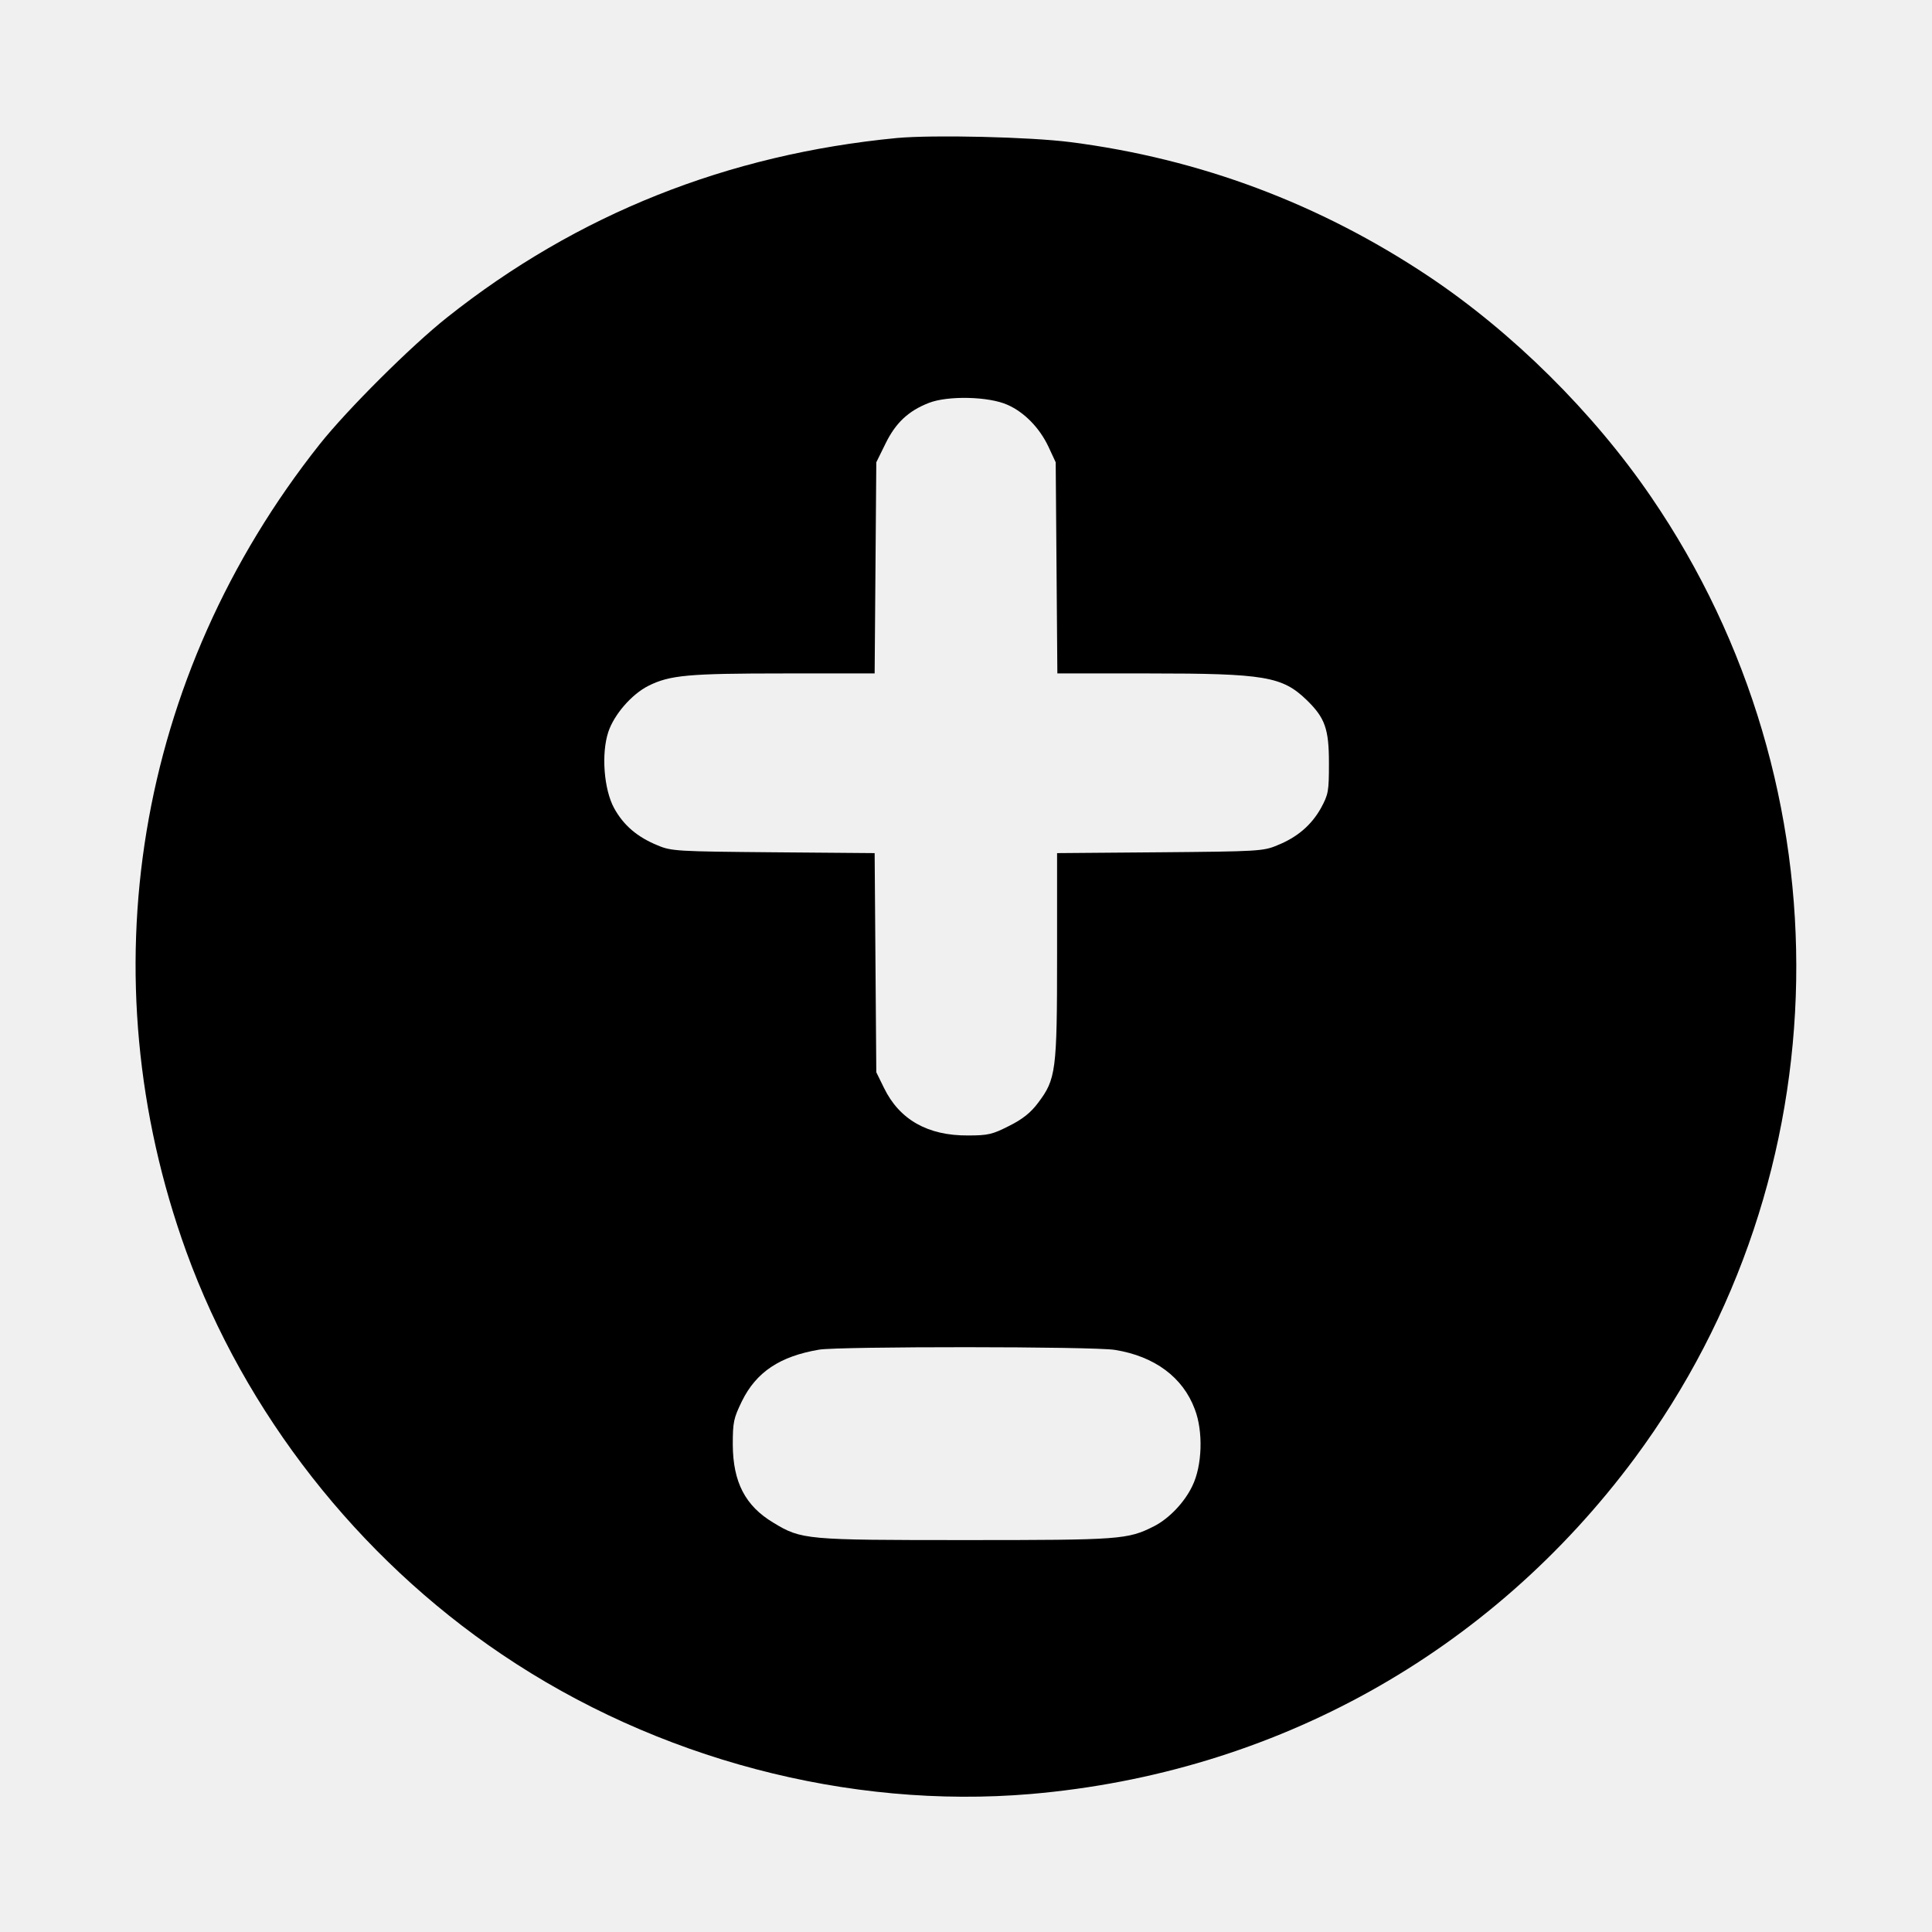
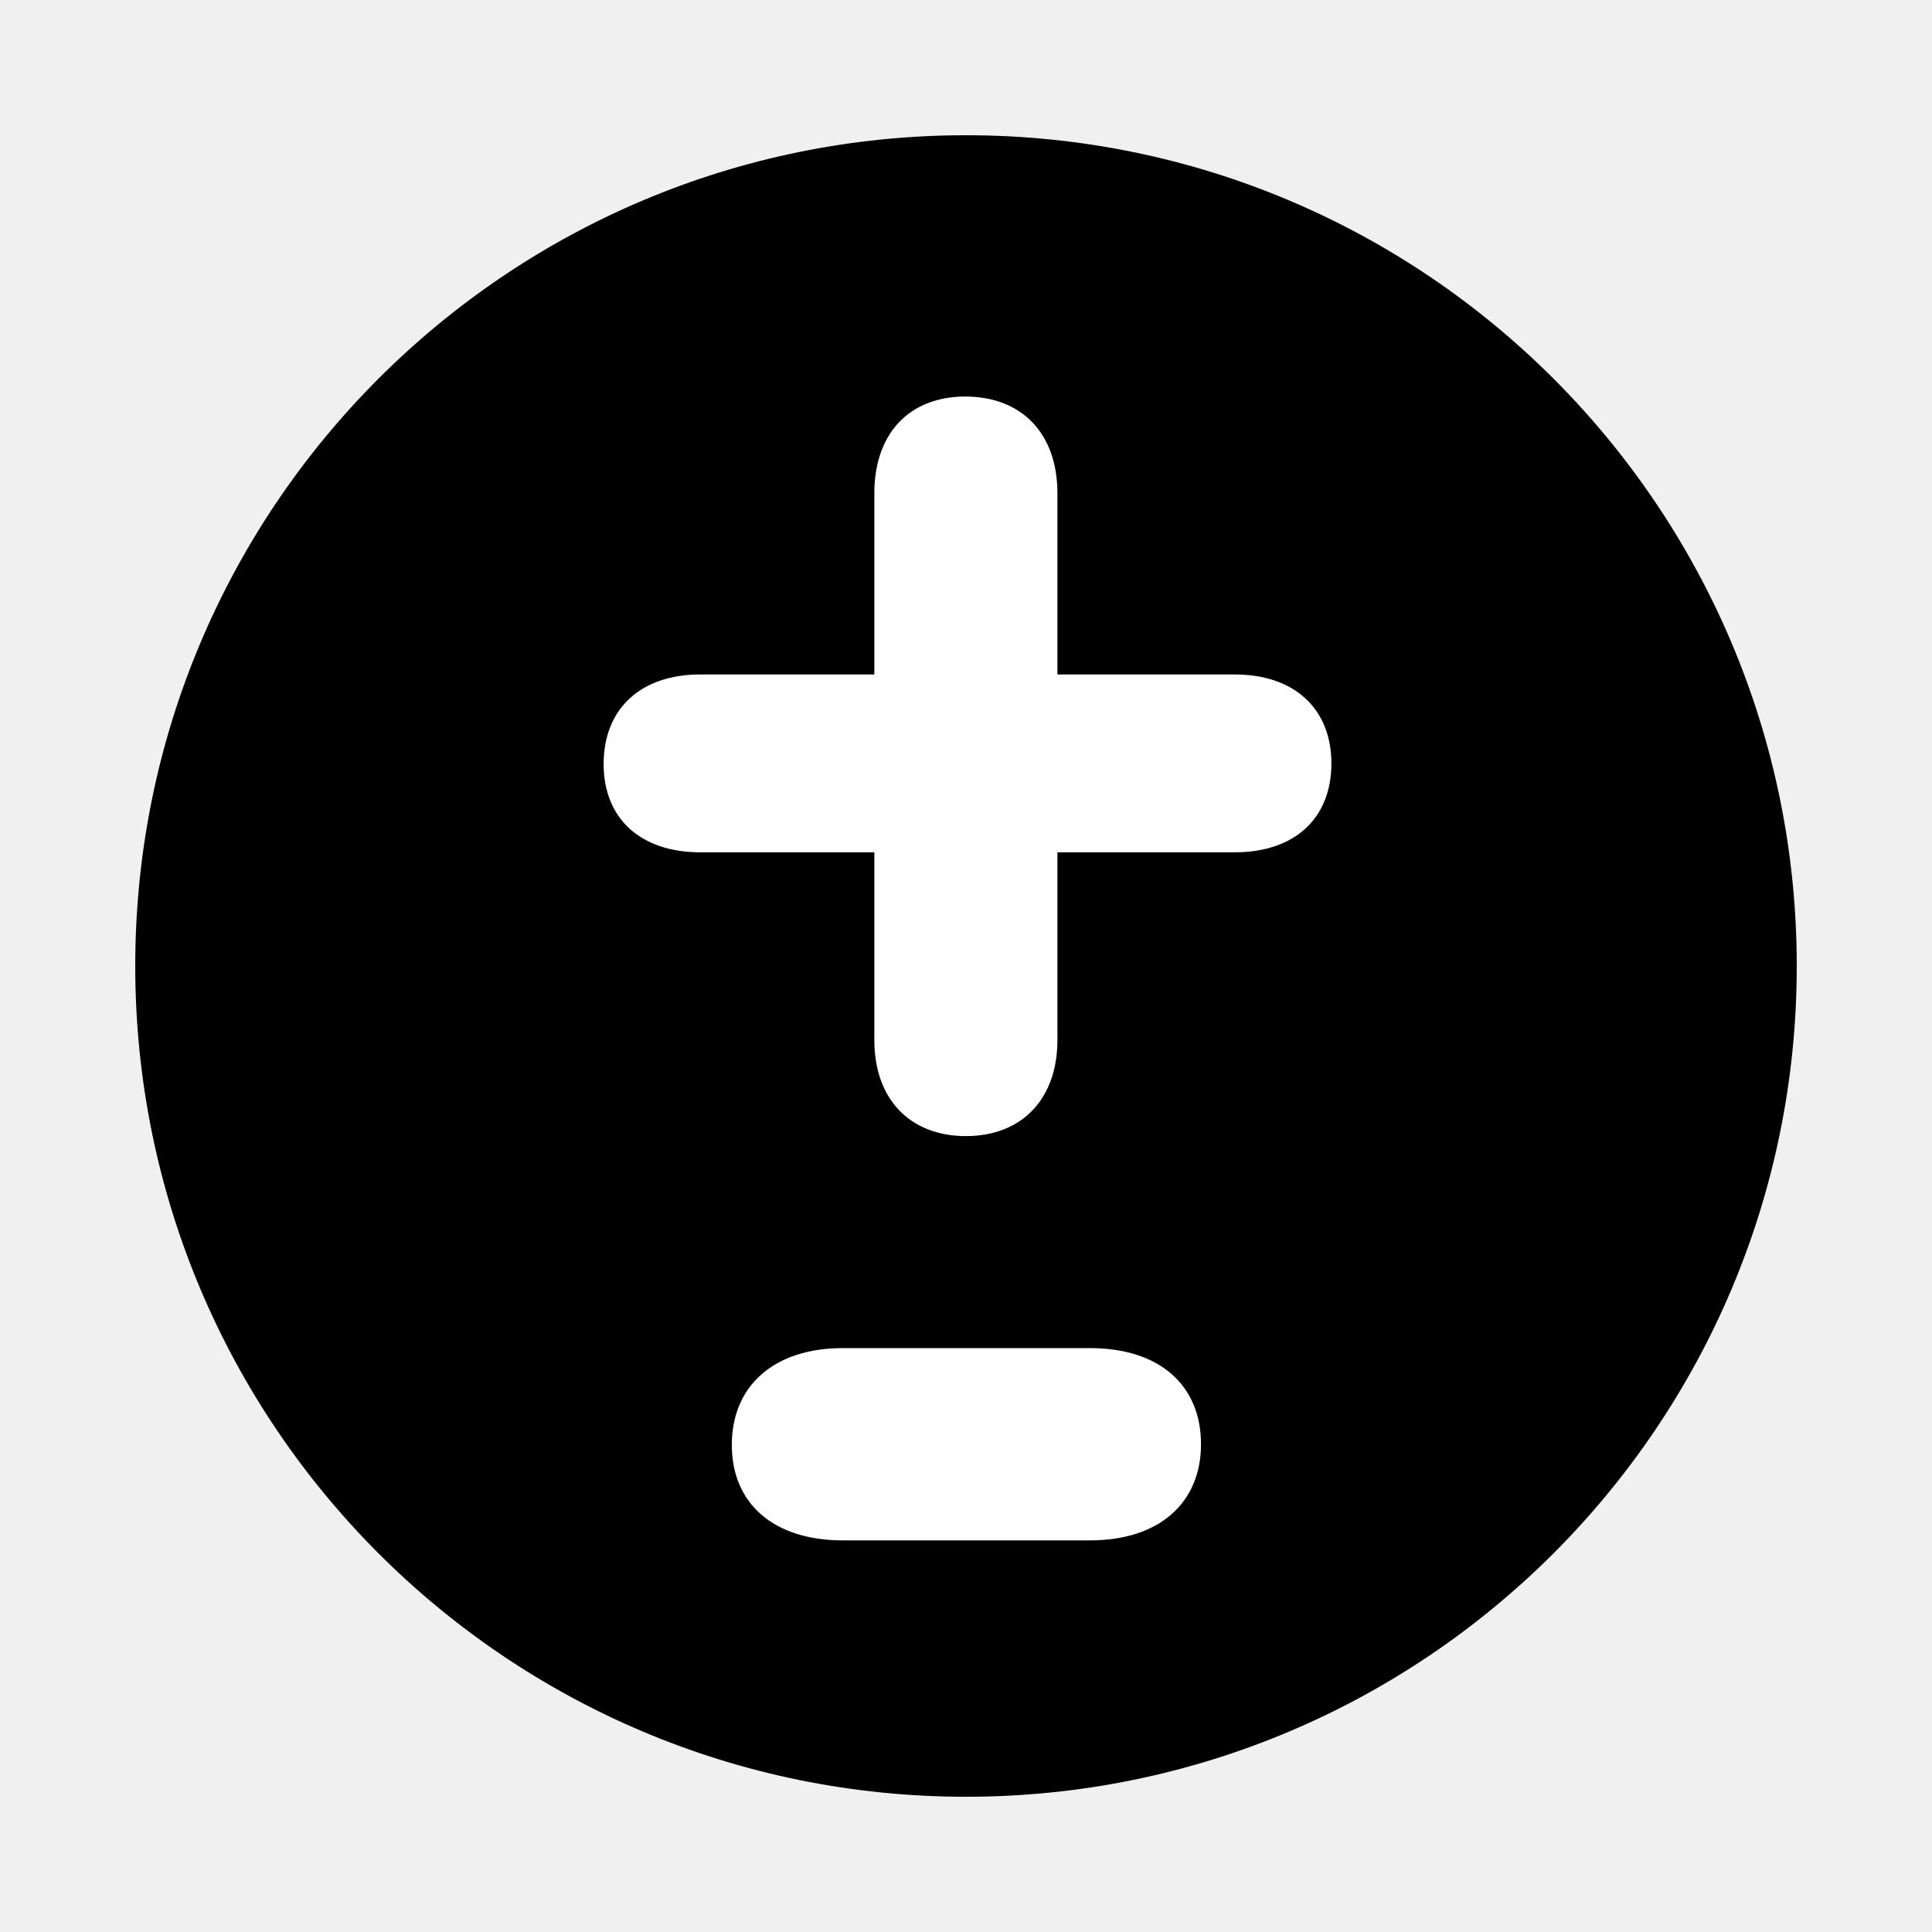
- <svg xmlns="http://www.w3.org/2000/svg" version="1.0" width="700pt" height="700pt" viewBox="0 0 700 700" preserveAspectRatio="xMidYMid meet">
-   <g transform="translate(0,700) scale(0.1,-0.1)" fill="#000000" stroke="none">
-     <path d="M3250 6500 c-614 -59 -1159 -276 -1630 -650 -130 -103 -362 -334 -462 -460 -666 -840 -845 -1924 -483 -2925 212 -584 621 -1107 1143 -1459 561 -379 1256 -562 1917 -506 883 76 1663 510 2188 1217 758 1023 782 2426 59 3483 -209 306 -502 596 -806 799 -396 264 -830 426 -1297 486 -148 19 -496 27 -629 15z m401 -967 c61 -27 116 -84 148 -152 l26 -56 3 -382 3 -383 333 0 c418 0 482 -11 570 -96 67 -65 81 -105 81 -229 0 -103 -2 -113 -29 -163 -35 -62 -86 -106 -159 -135 -49 -21 -72 -22 -424 -25 l-373 -3 0 -372 c0 -418 -4 -447 -69 -533 -26 -35 -56 -59 -104 -83 -61 -31 -76 -35 -150 -35 -145 -1 -248 57 -304 172 l-28 57 -3 397 -3 397 -367 3 c-347 3 -370 4 -419 25 -74 30 -124 73 -158 135 -37 68 -47 197 -21 276 21 63 84 136 145 167 78 39 145 45 492 45 l328 0 3 383 3 382 33 67 c37 76 83 119 157 148 68 27 218 24 286 -7z m389 -3424 c143 -23 246 -99 289 -215 31 -80 27 -205 -9 -278 -28 -59 -84 -118 -139 -146 -95 -48 -121 -50 -681 -50 -581 0 -596 1 -698 63 -102 61 -146 147 -147 282 0 83 3 96 33 158 52 106 138 163 280 187 72 12 996 12 1072 -1z" />
-   </g>
+ <svg xmlns="http://www.w3.org/2000/svg" width="500" height="500" viewBox="0 0 500 500" fill="none">
+   <circle cx="250" cy="250" r="215" fill="black" />
+   <path d="M273.659 269.145V220.577H319.52C335.089 220.577 344.565 211.777 344.565 197.562C344.565 183.516 335.089 174.547 319.52 174.547H273.659V127.672C273.659 112.103 264.352 102.626 249.799 102.626C235.414 102.626 226.276 112.103 226.276 127.672V174.547H181.262C165.693 174.547 156.217 183.516 156.217 197.731C156.217 211.777 165.693 220.577 181.262 220.577H226.276V269.145C226.276 284.544 235.584 294.021 249.968 294.021C264.352 294.021 273.659 284.544 273.659 269.145Z" fill="white" />
+   <path d="M189.392 373.944C189.392 389.013 200.08 398.65 218.128 398.65H282.083C300.131 398.65 310.819 388.838 310.819 373.769C310.819 358.524 300.131 348.887 282.083 348.887H218.128C200.255 348.887 189.392 358.7 189.392 373.944Z" fill="white" />
</svg>
